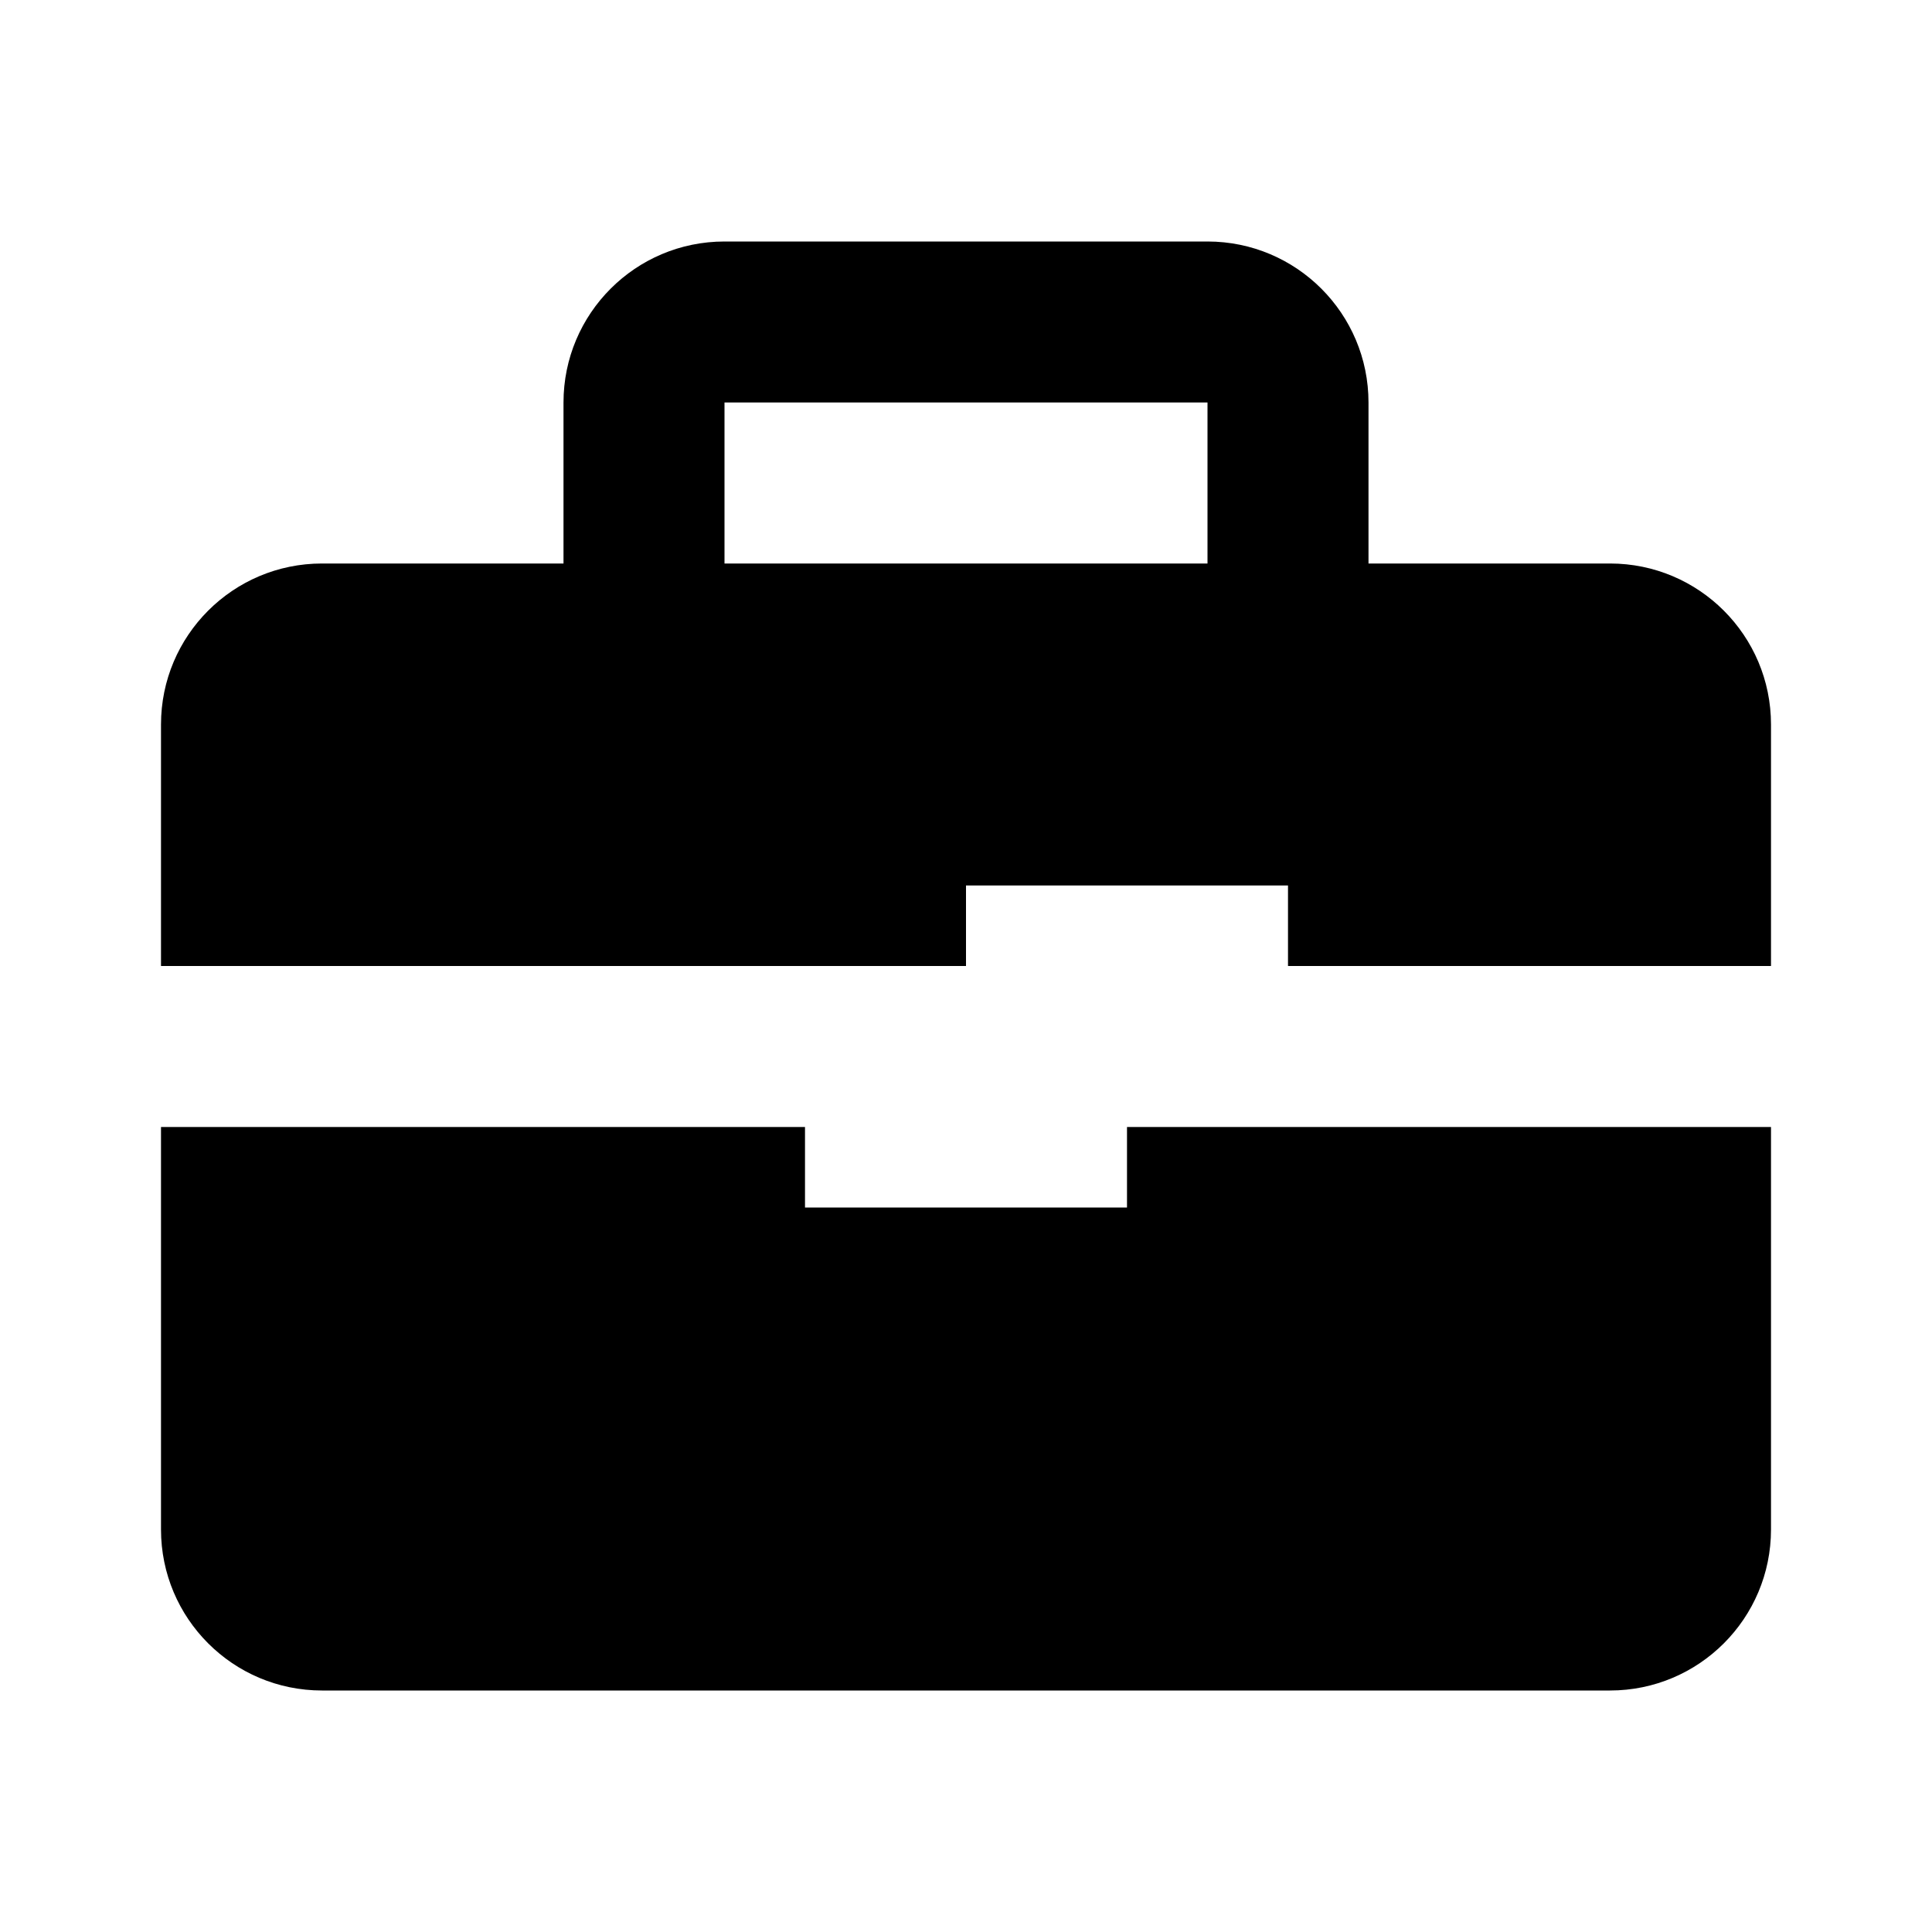
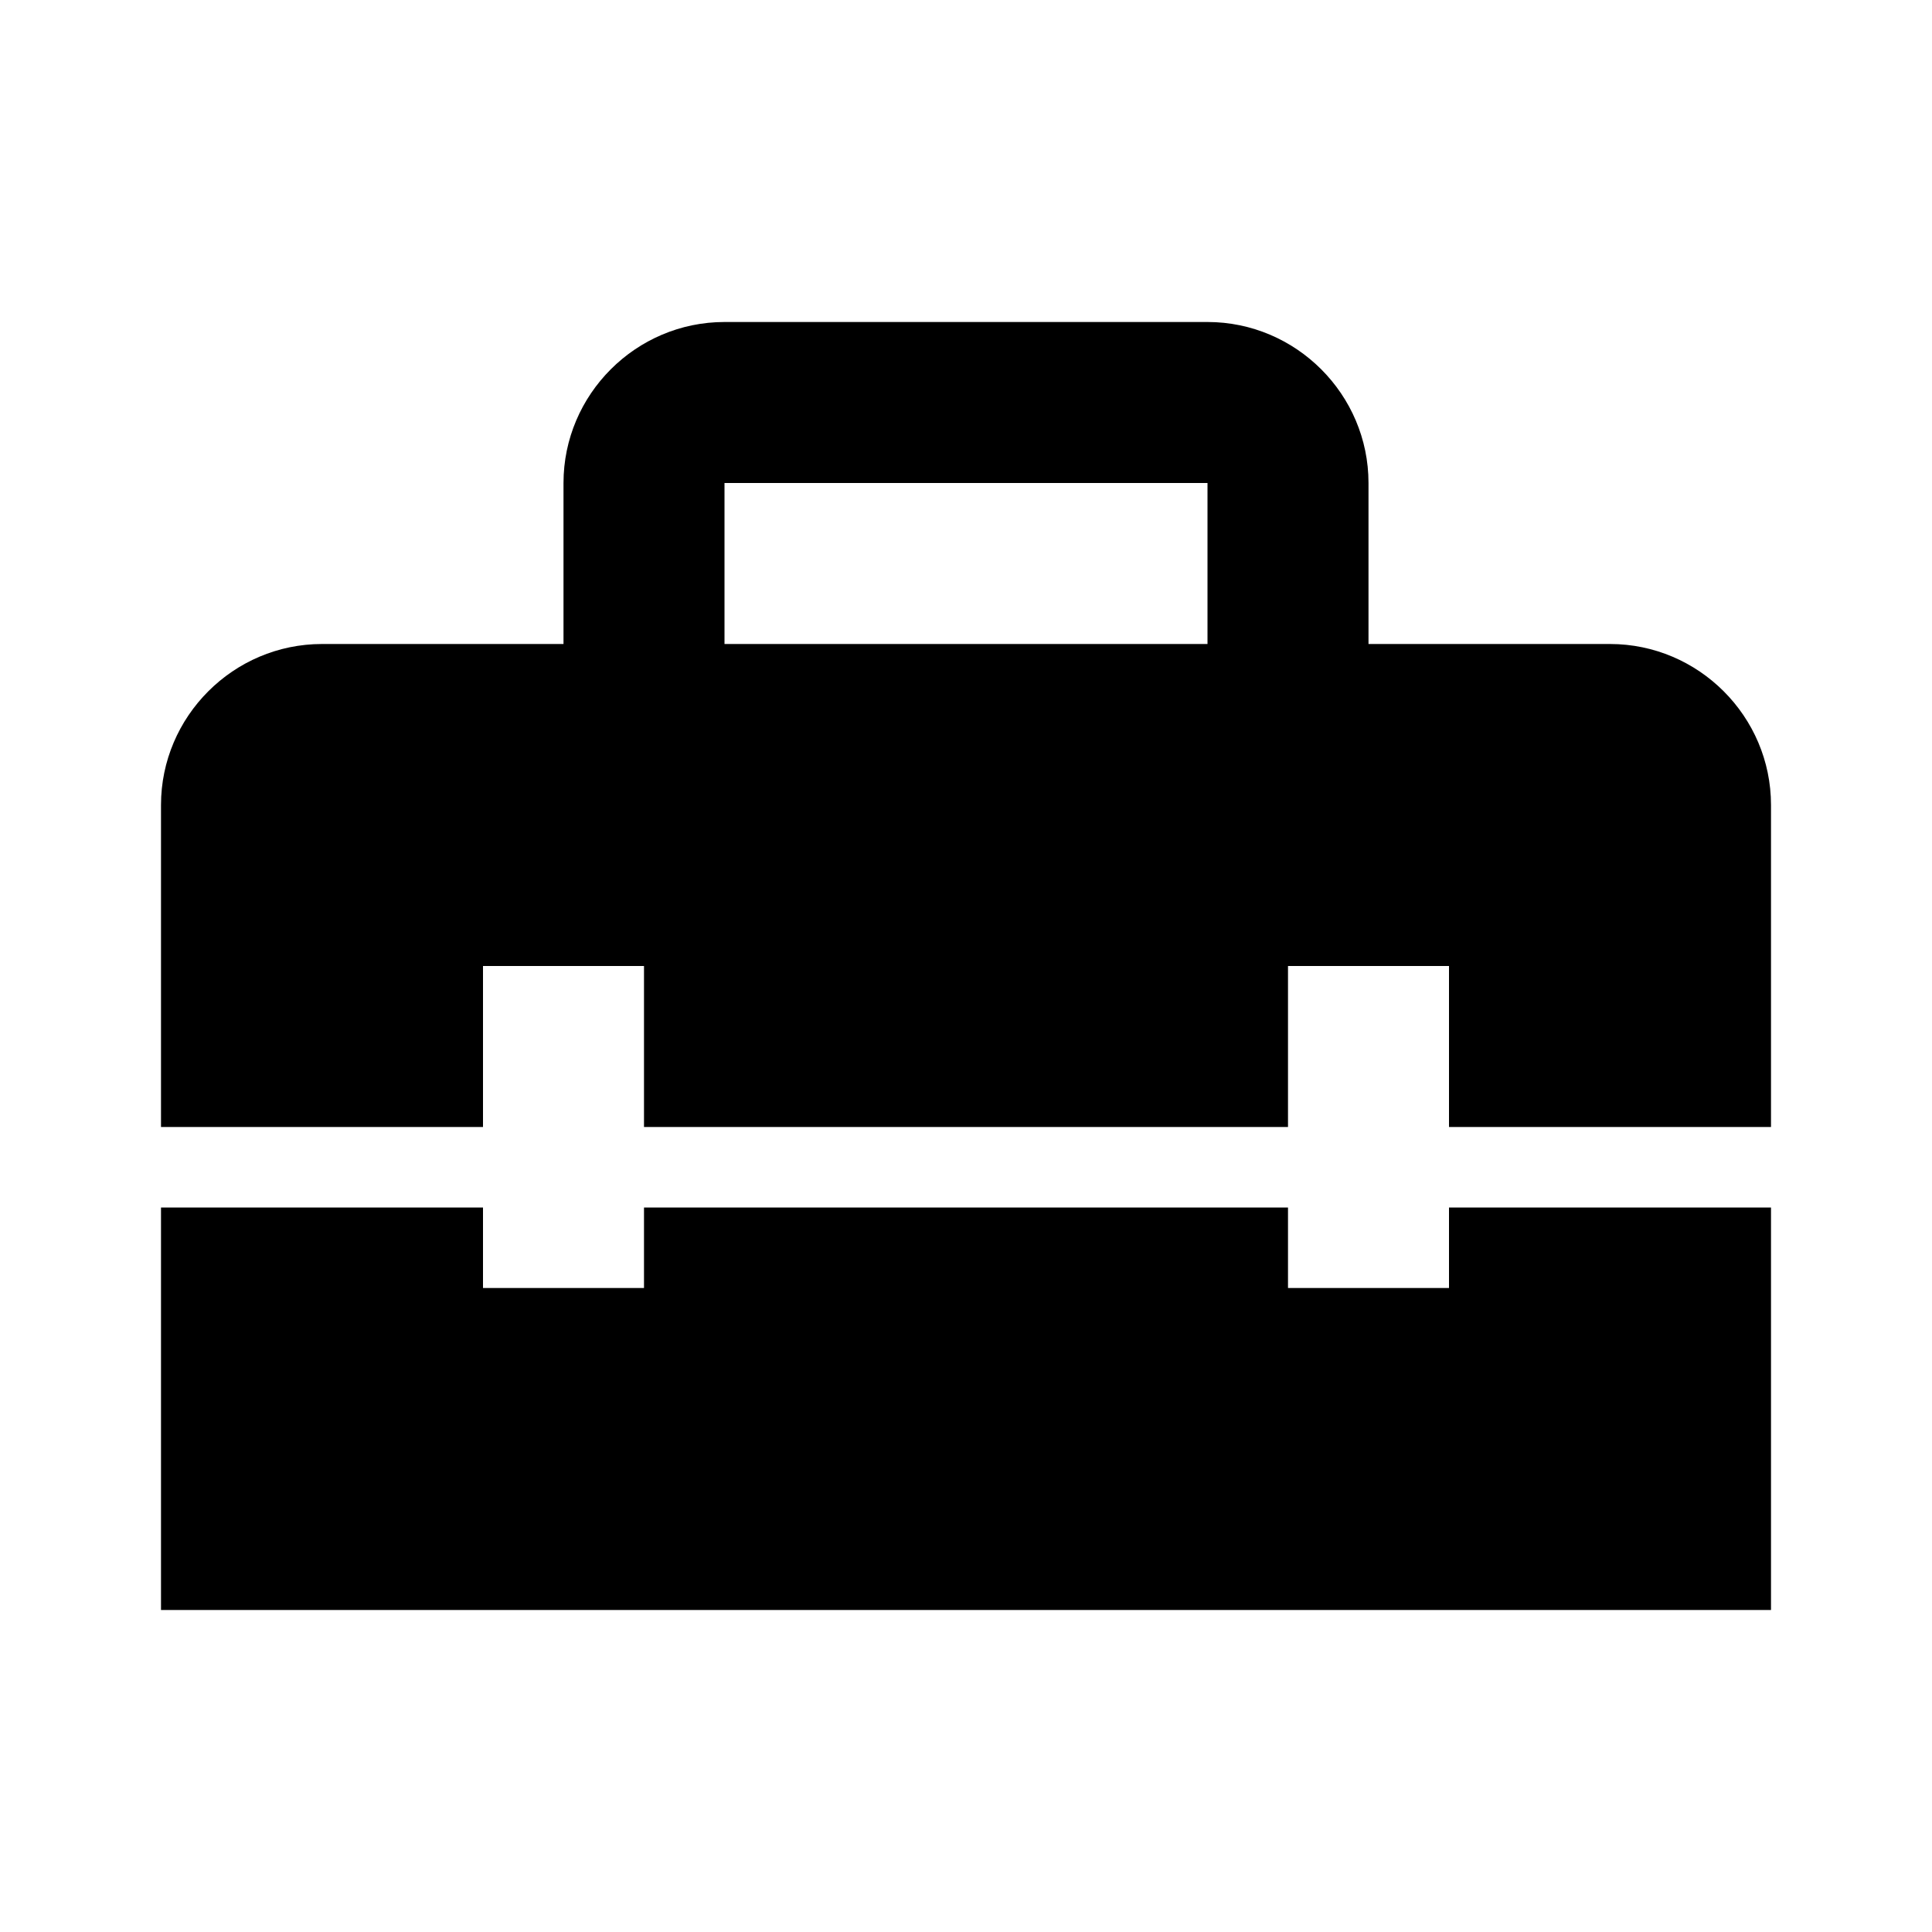
<svg xmlns="http://www.w3.org/2000/svg" viewBox="0 0 24 24" width="24" height="24">
-   <path fill="#000000" d="M9 3h6a2 2 0 0 1 2 2v2h3a2 2 0 0 1 2 2v3h-6v-1h-4v1H2V9a2 2 0 0 1 2-2h3V5a2 2 0 0 1 2-2zm0 4h6V5H9v2zM2 14h8v1h4v-1h8v5a2 2 0 0 1-2 2H4a2 2 0 0 1-2-2v-5z" />
+   <path fill="#000000" d="M18 16h-2v-1H8v1H6v-1H2v5h20v-5h-4zm2-8h-3V6c0-1.1-.9-2-2-2H9c-1.1 0-2 .9-2 2v2H4c-1.1 0-2 .9-2 2v4h4v-2h2v2h8v-2h2v2h4v-4c0-1.1-.9-2-2-2zm-5 0H9V6h6v2z" />
</svg>
